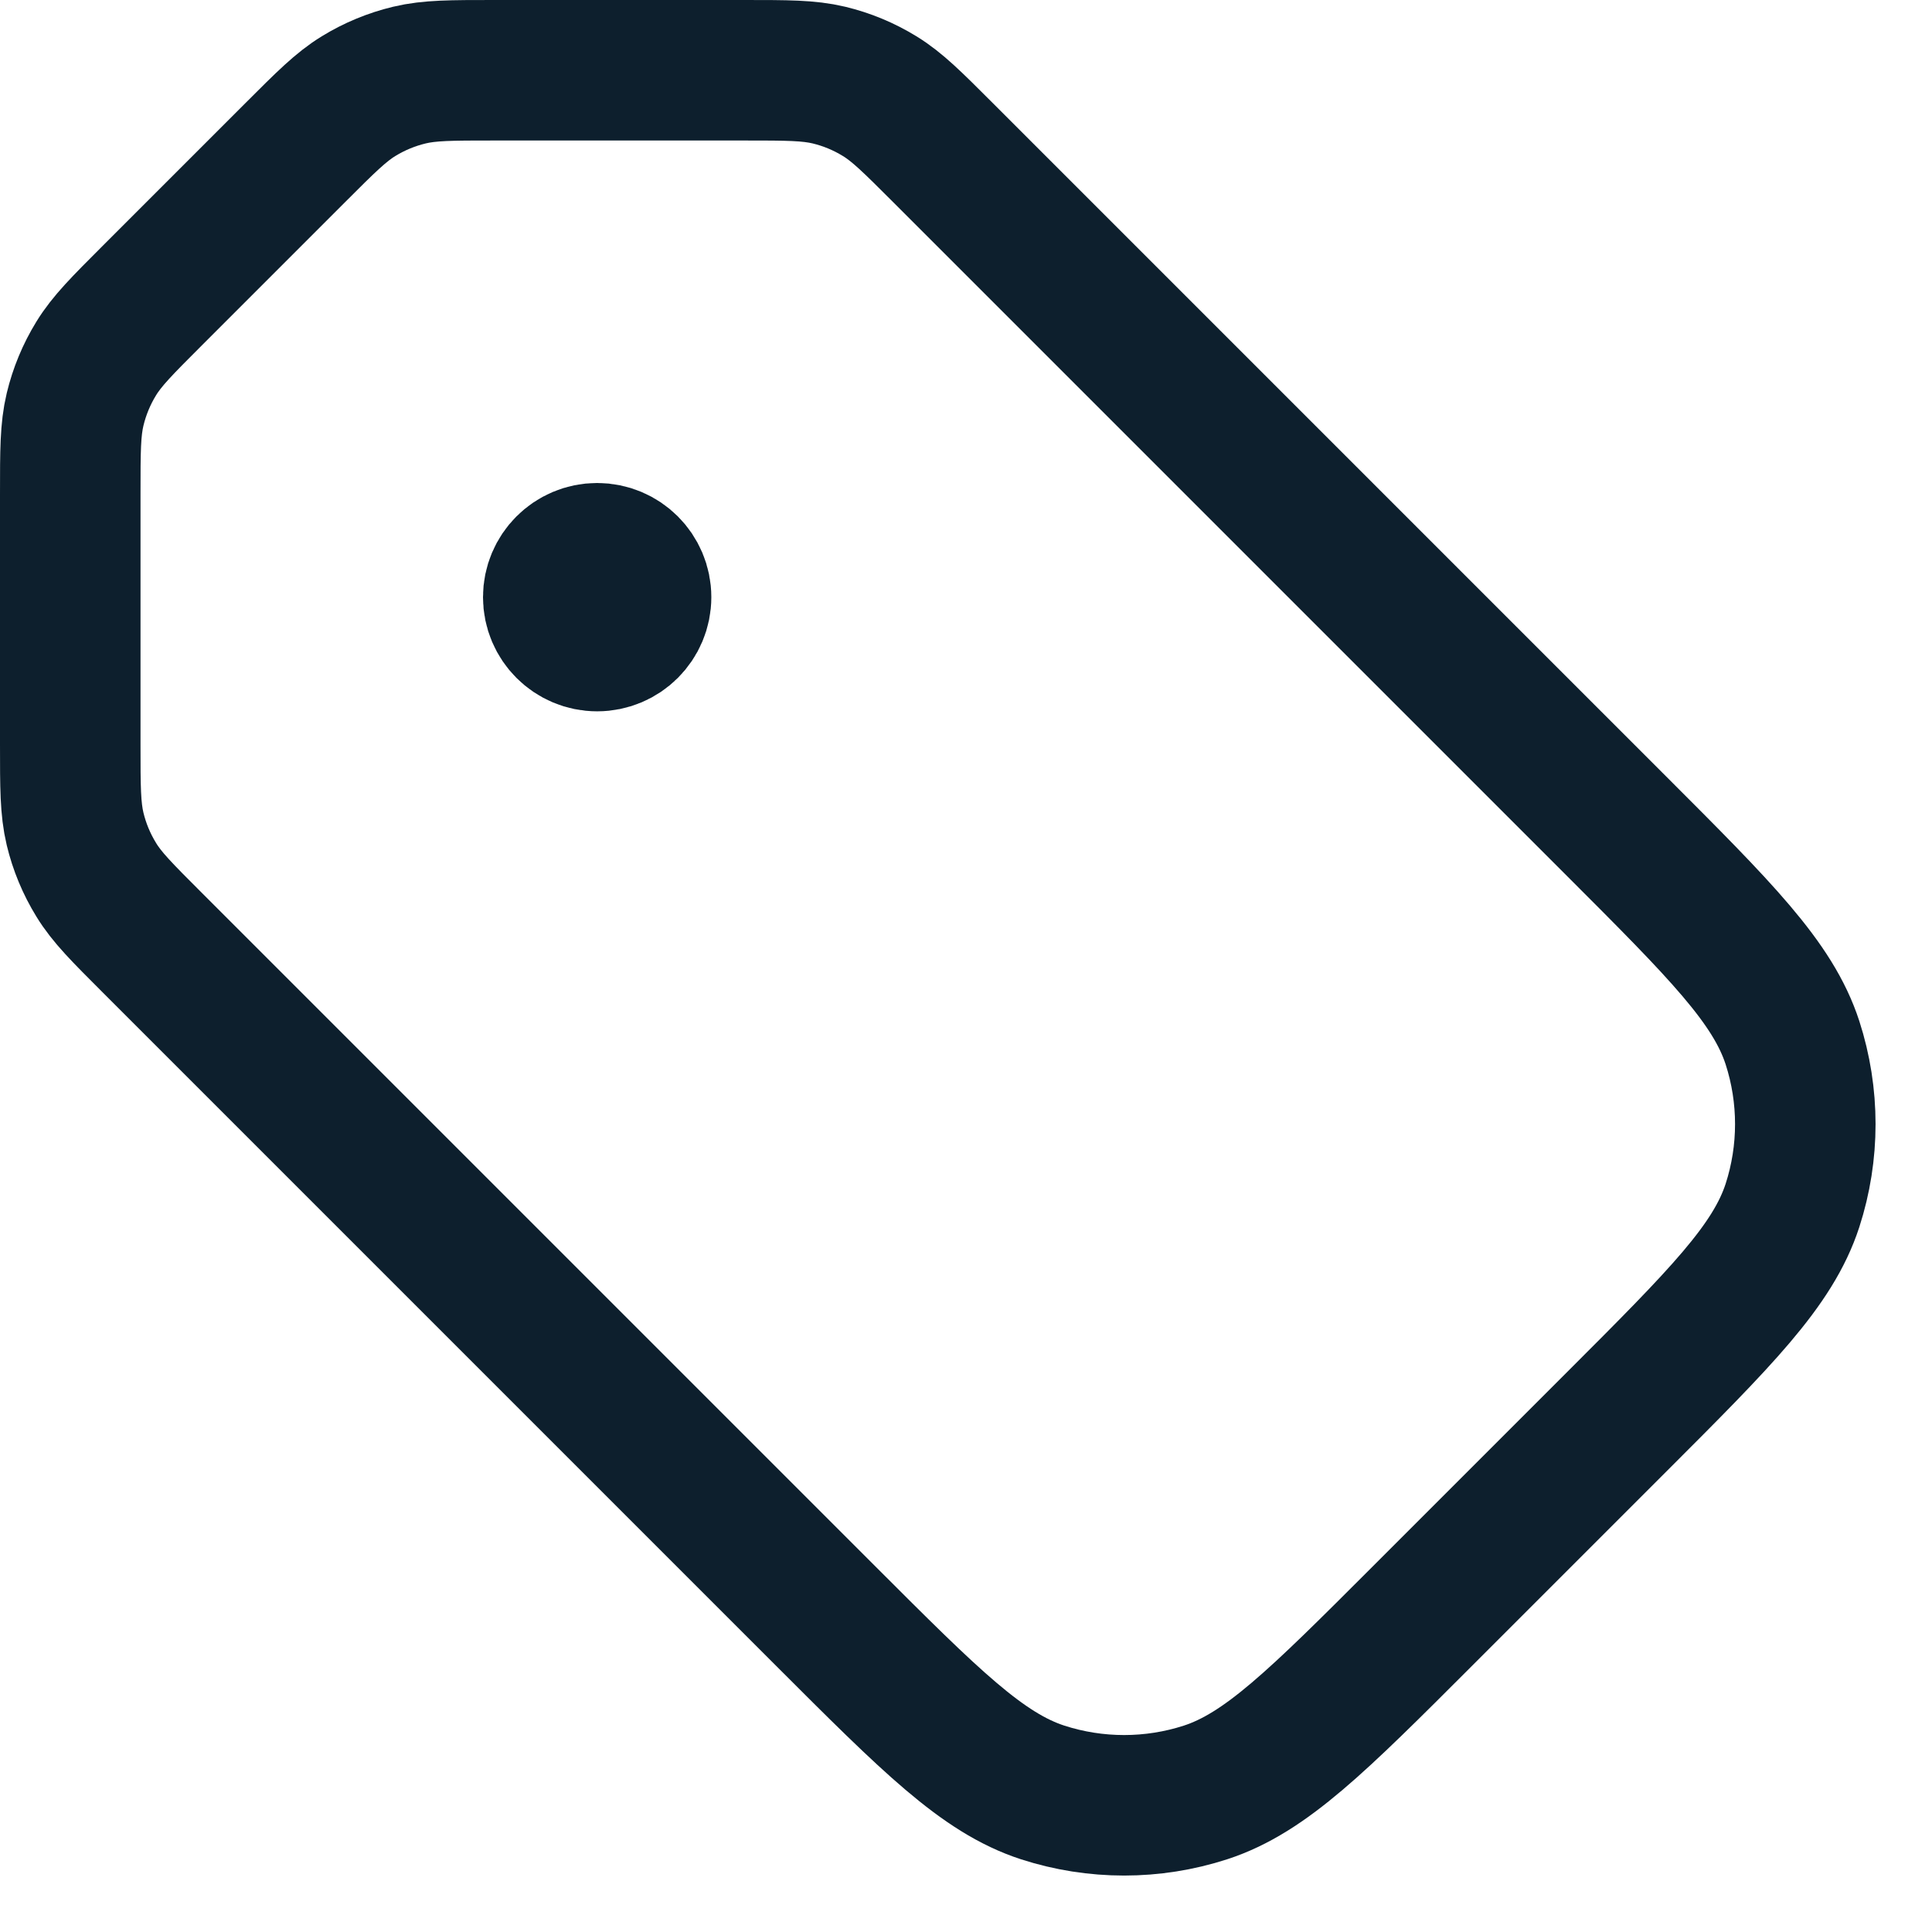
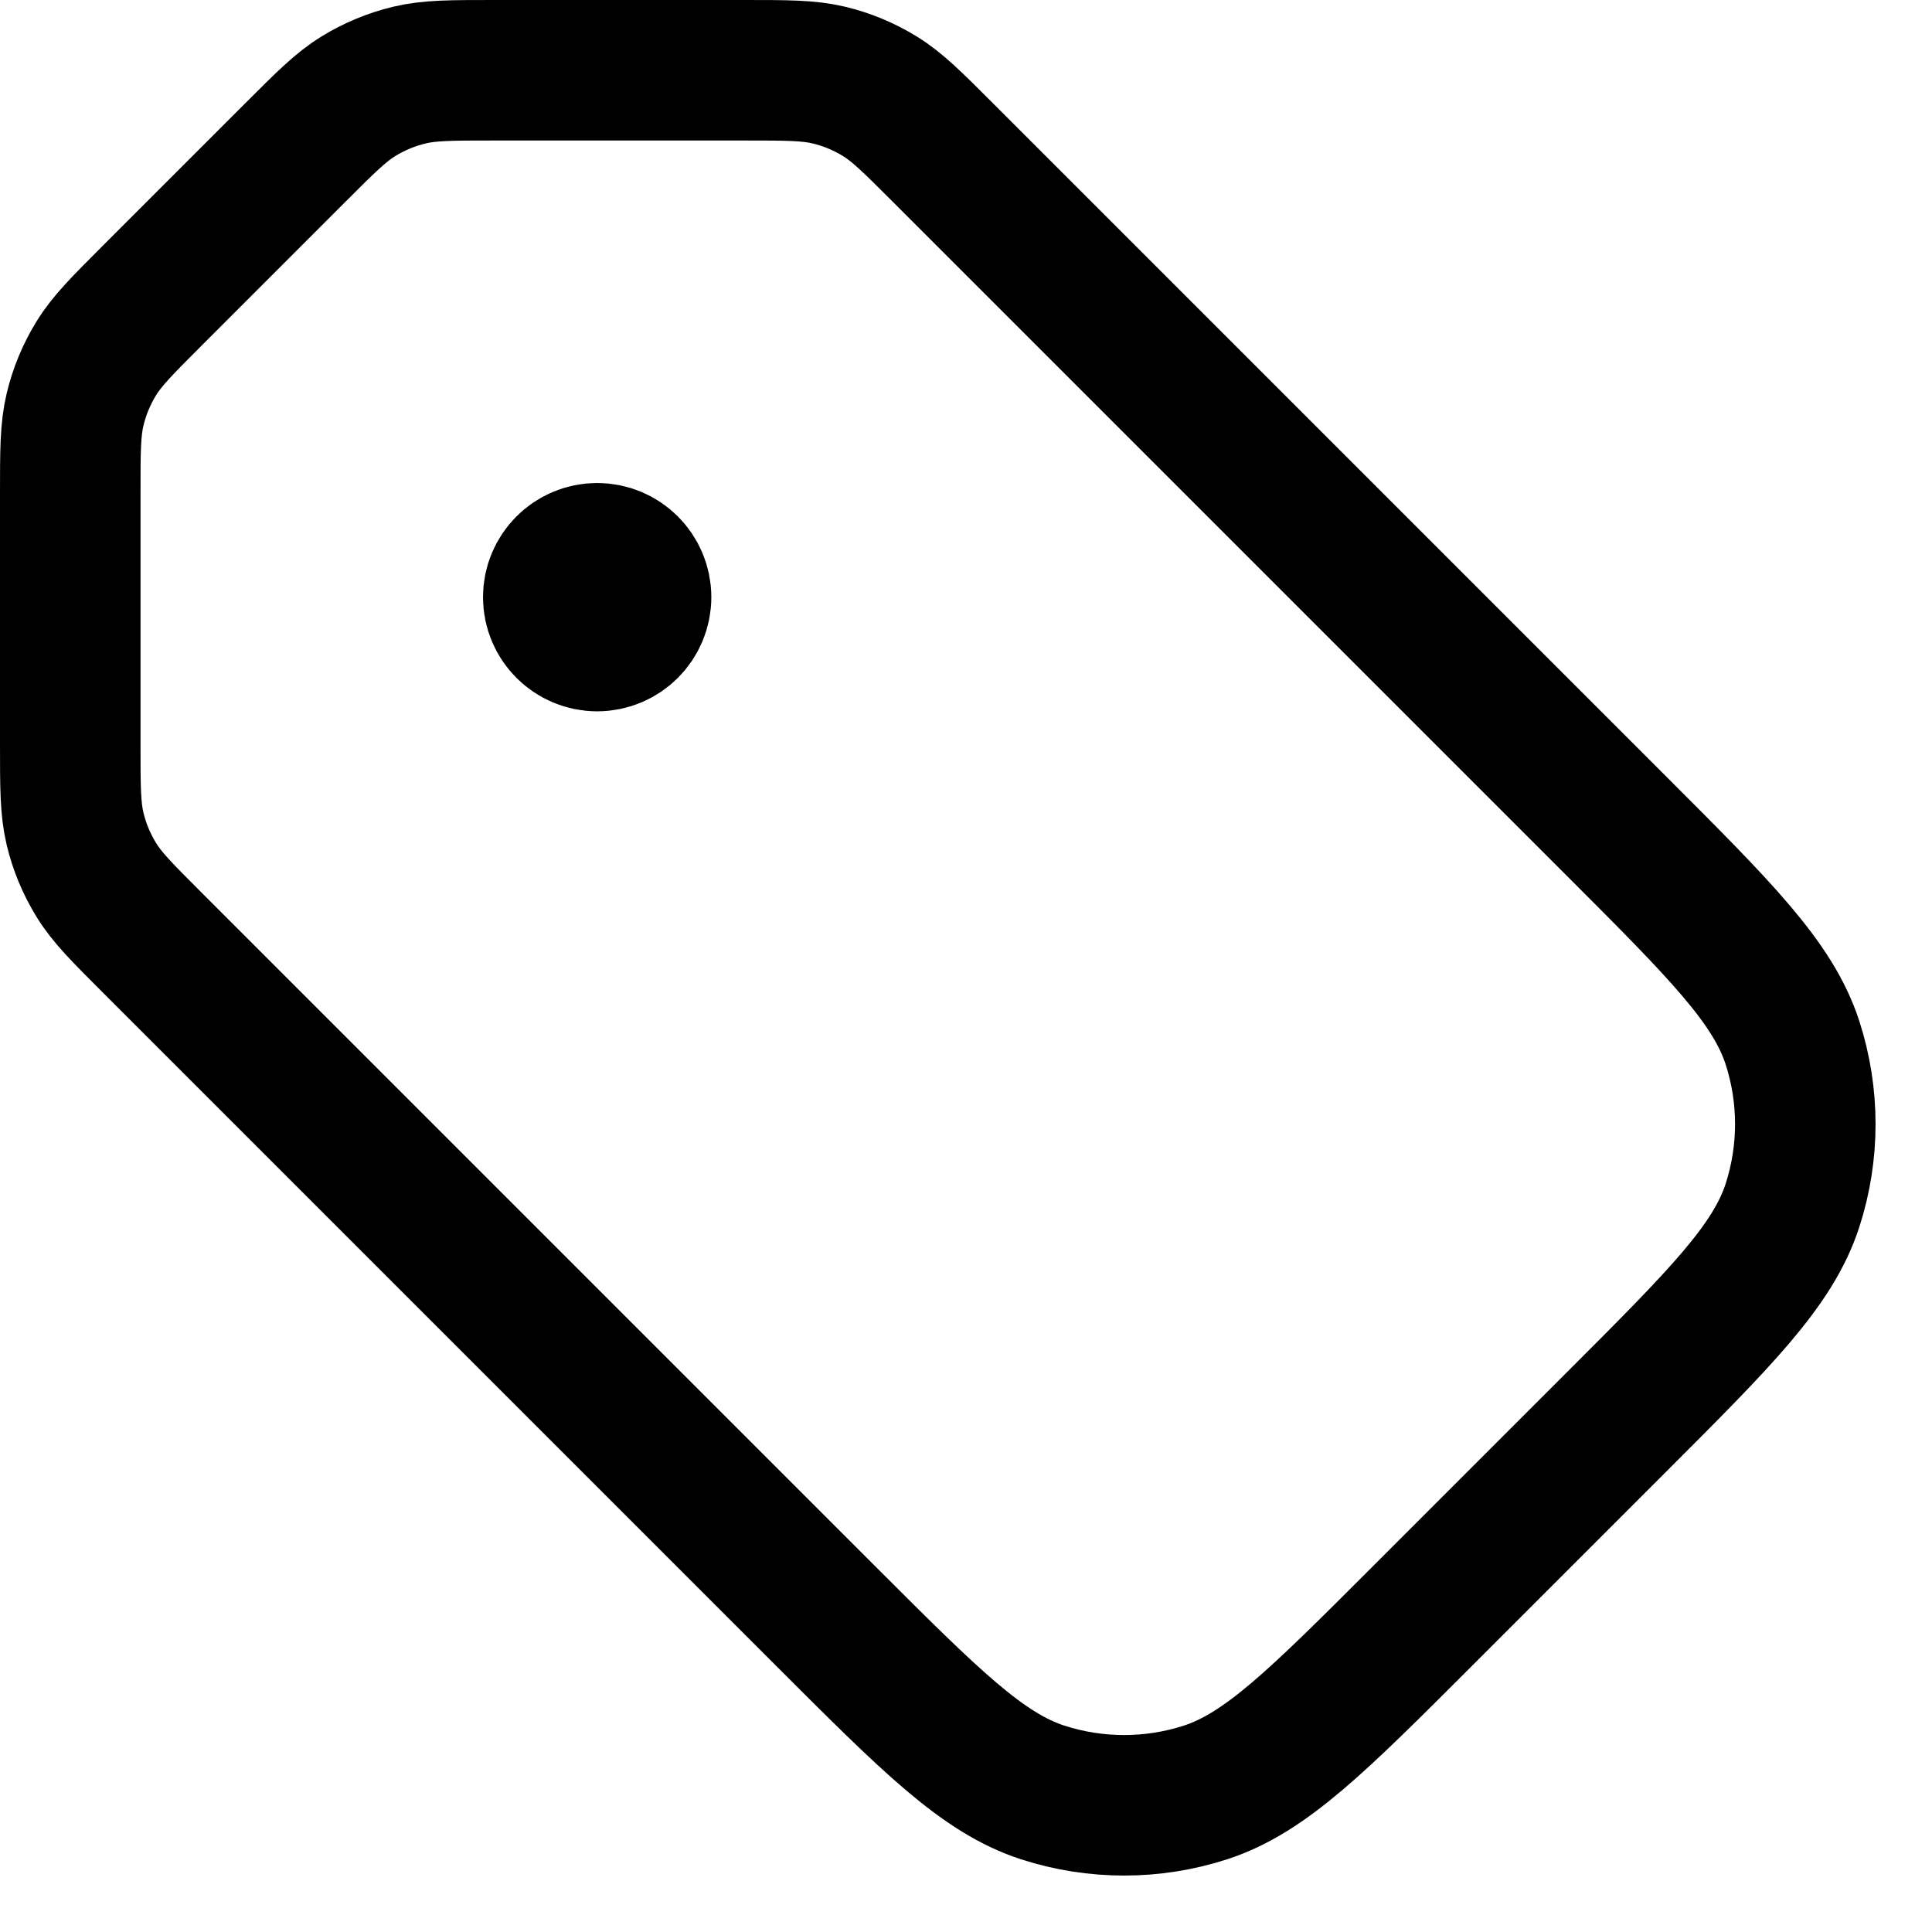
<svg xmlns="http://www.w3.org/2000/svg" width="22" height="22" viewBox="0 0 22 22" fill="none">
-   <path d="M6.8 6.8H6.81M3.363 1.737L1.737 3.363C1.391 3.709 1.218 3.882 1.095 4.083C0.985 4.262 0.904 4.458 0.855 4.662C0.8 4.892 0.8 5.136 0.8 5.626L0.8 8.475C0.8 8.964 0.8 9.208 0.855 9.439C0.904 9.643 0.985 9.838 1.095 10.017C1.218 10.219 1.391 10.391 1.737 10.737L9.406 18.406C10.594 19.594 11.188 20.188 11.873 20.411C12.476 20.606 13.125 20.606 13.727 20.411C14.412 20.188 15.006 19.594 16.194 18.406L18.406 16.194C19.594 15.006 20.188 14.412 20.411 13.727C20.606 13.125 20.606 12.476 20.411 11.873C20.188 11.188 19.594 10.594 18.406 9.406L10.737 1.737C10.391 1.391 10.218 1.218 10.017 1.095C9.838 0.985 9.643 0.904 9.439 0.855C9.208 0.8 8.964 0.8 8.475 0.8L5.626 0.8C5.136 0.8 4.892 0.8 4.662 0.855C4.458 0.904 4.262 0.985 4.083 1.095C3.882 1.218 3.709 1.391 3.363 1.737ZM7.3 6.8C7.3 7.076 7.076 7.3 6.8 7.3C6.524 7.3 6.3 7.076 6.3 6.8C6.3 6.524 6.524 6.3 6.8 6.3C7.076 6.3 7.3 6.524 7.3 6.8Z" stroke="#0D1F2D" stroke-width="1.6" stroke-linecap="round" stroke-linejoin="round" />
+   <path d="M6.8 6.8H6.81M3.363 1.737L1.737 3.363C1.391 3.709 1.218 3.882 1.095 4.083C0.985 4.262 0.904 4.458 0.855 4.662C0.8 4.892 0.8 5.136 0.8 5.626L0.8 8.475C0.8 8.964 0.8 9.208 0.855 9.439C0.904 9.643 0.985 9.838 1.095 10.017C1.218 10.219 1.391 10.391 1.737 10.737L9.406 18.406C10.594 19.594 11.188 20.188 11.873 20.411C12.476 20.606 13.125 20.606 13.727 20.411C14.412 20.188 15.006 19.594 16.194 18.406L18.406 16.194C19.594 15.006 20.188 14.412 20.411 13.727C20.606 13.125 20.606 12.476 20.411 11.873C20.188 11.188 19.594 10.594 18.406 9.406L10.737 1.737C10.391 1.391 10.218 1.218 10.017 1.095C9.838 0.985 9.643 0.904 9.439 0.855C9.208 0.8 8.964 0.8 8.475 0.8L5.626 0.8C5.136 0.8 4.892 0.8 4.662 0.855C4.458 0.904 4.262 0.985 4.083 1.095C3.882 1.218 3.709 1.391 3.363 1.737ZM7.3 6.8C7.3 7.076 7.076 7.3 6.8 7.3C6.524 7.3 6.3 7.076 6.3 6.8C6.3 6.524 6.524 6.3 6.8 6.3C7.076 6.3 7.3 6.524 7.3 6.8Z" stroke="currentColor" stroke-width="1.6" stroke-linecap="round" stroke-linejoin="round" />
</svg>
